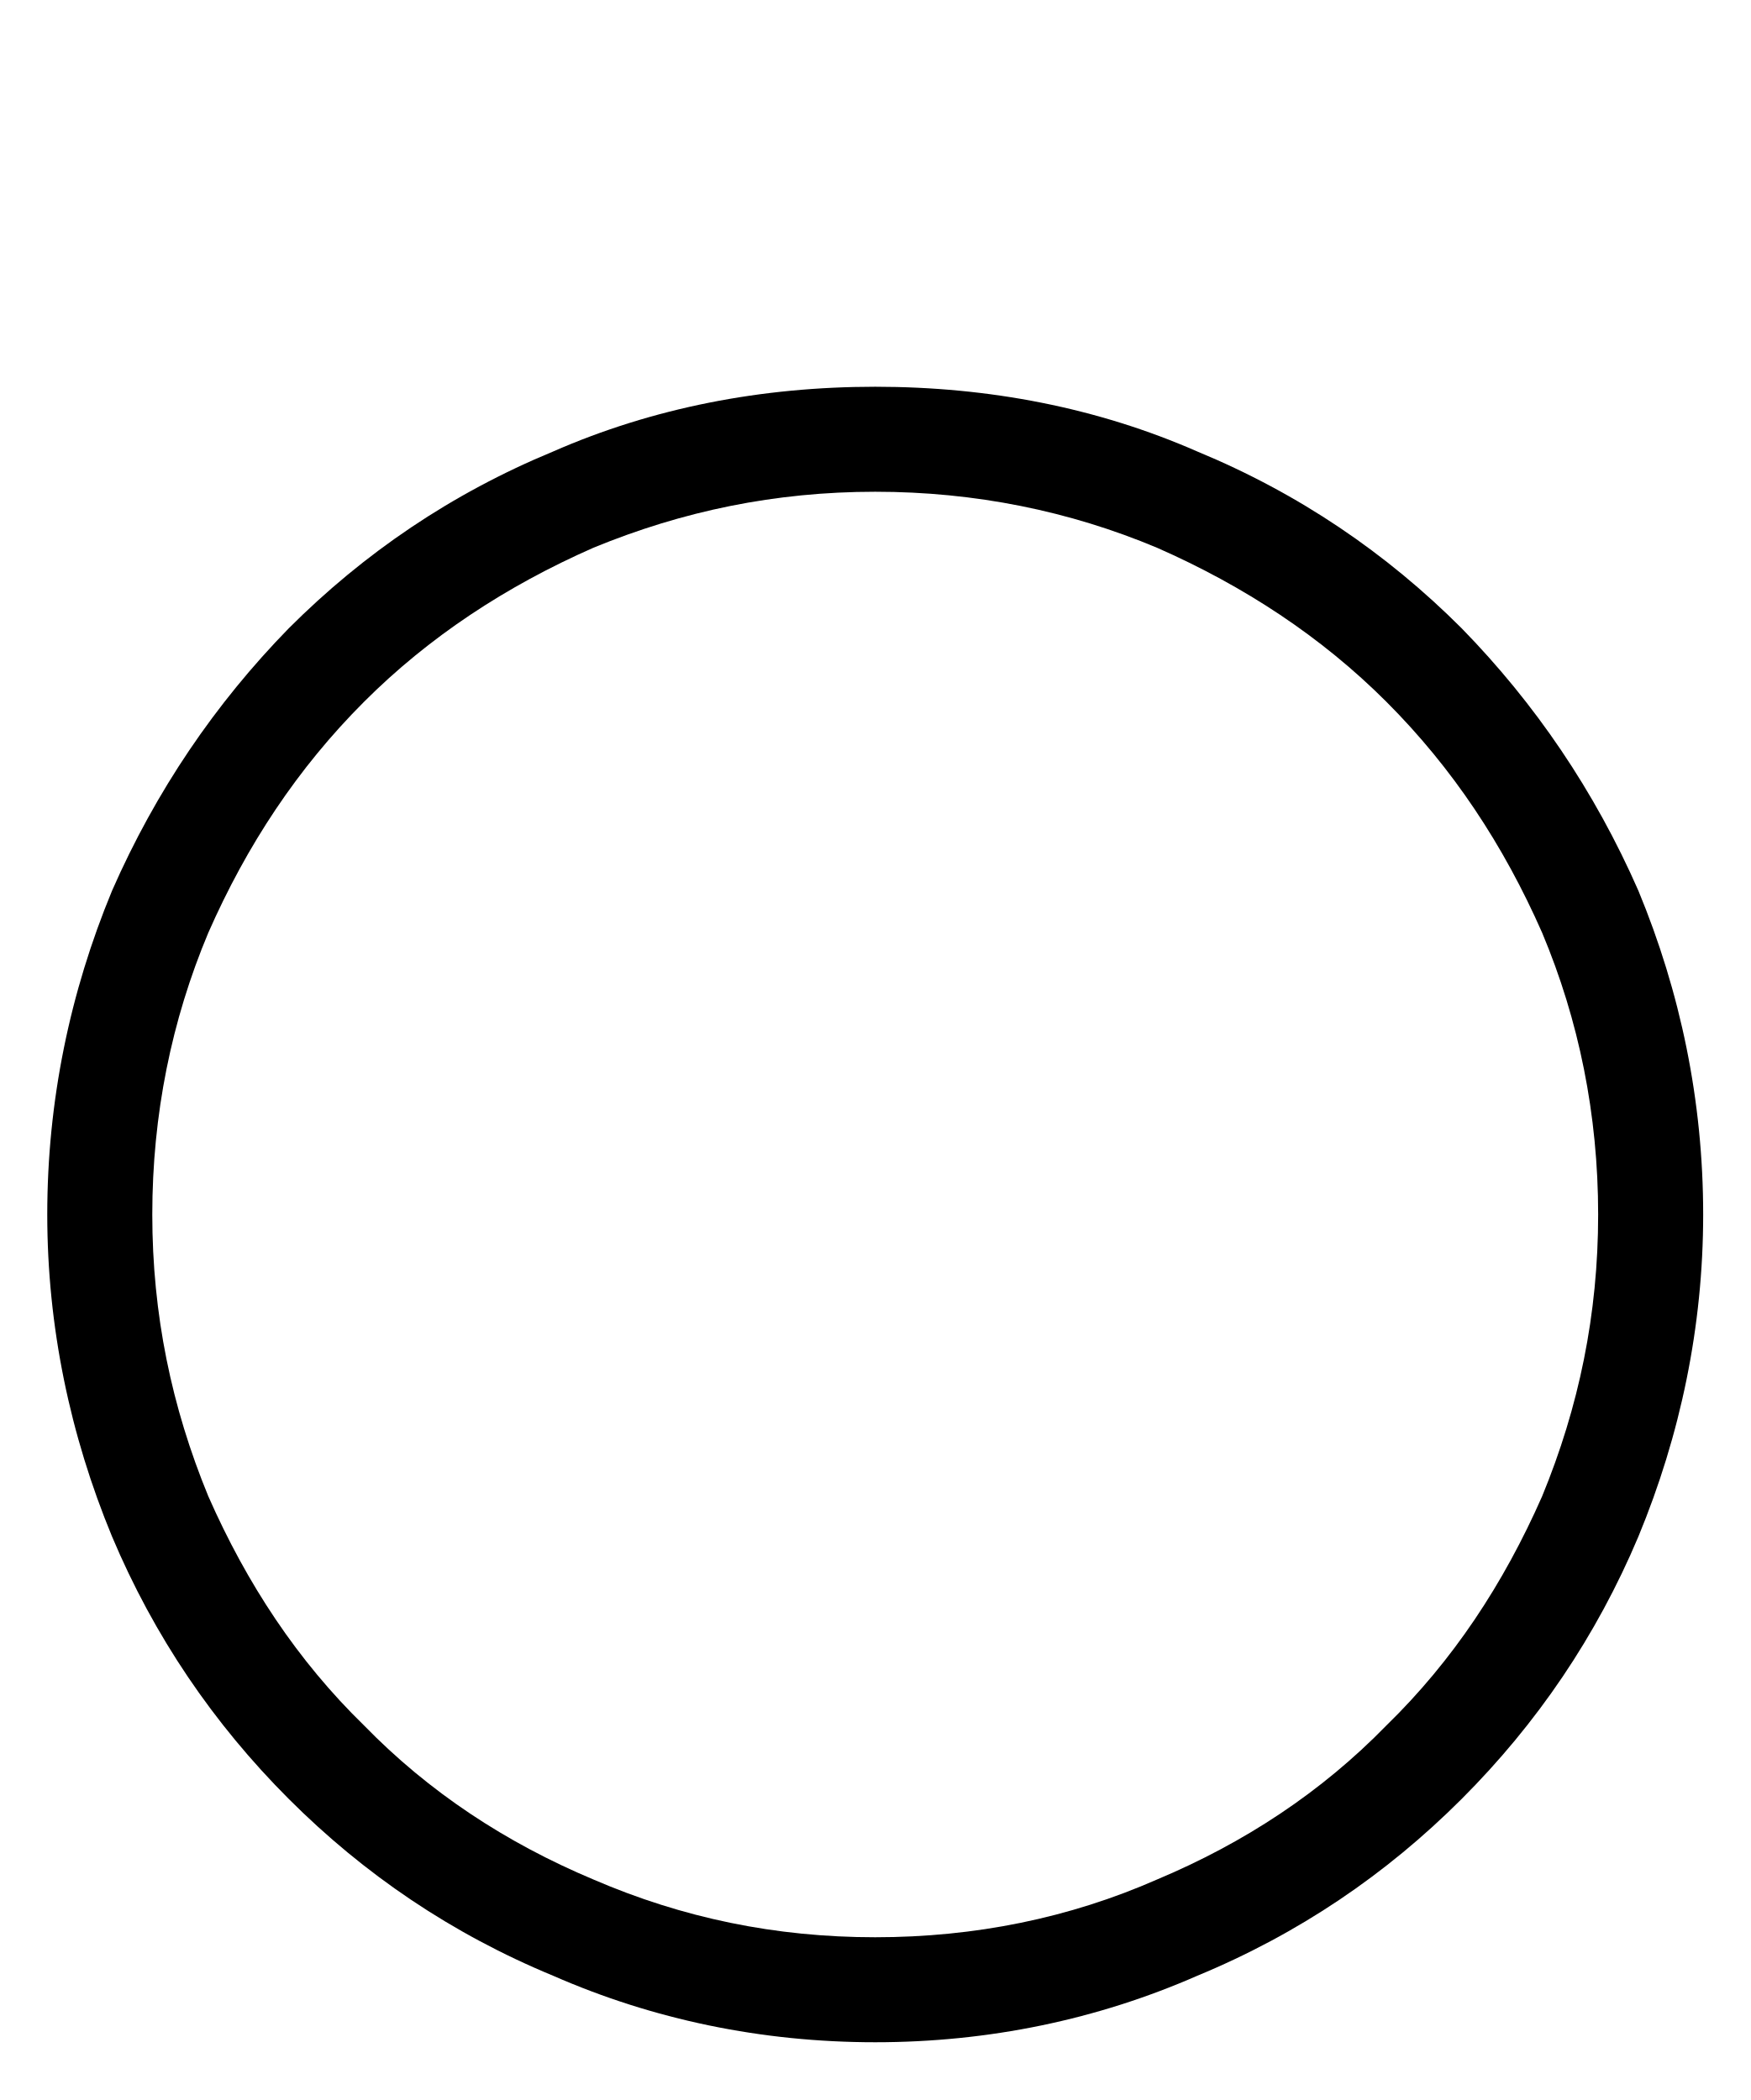
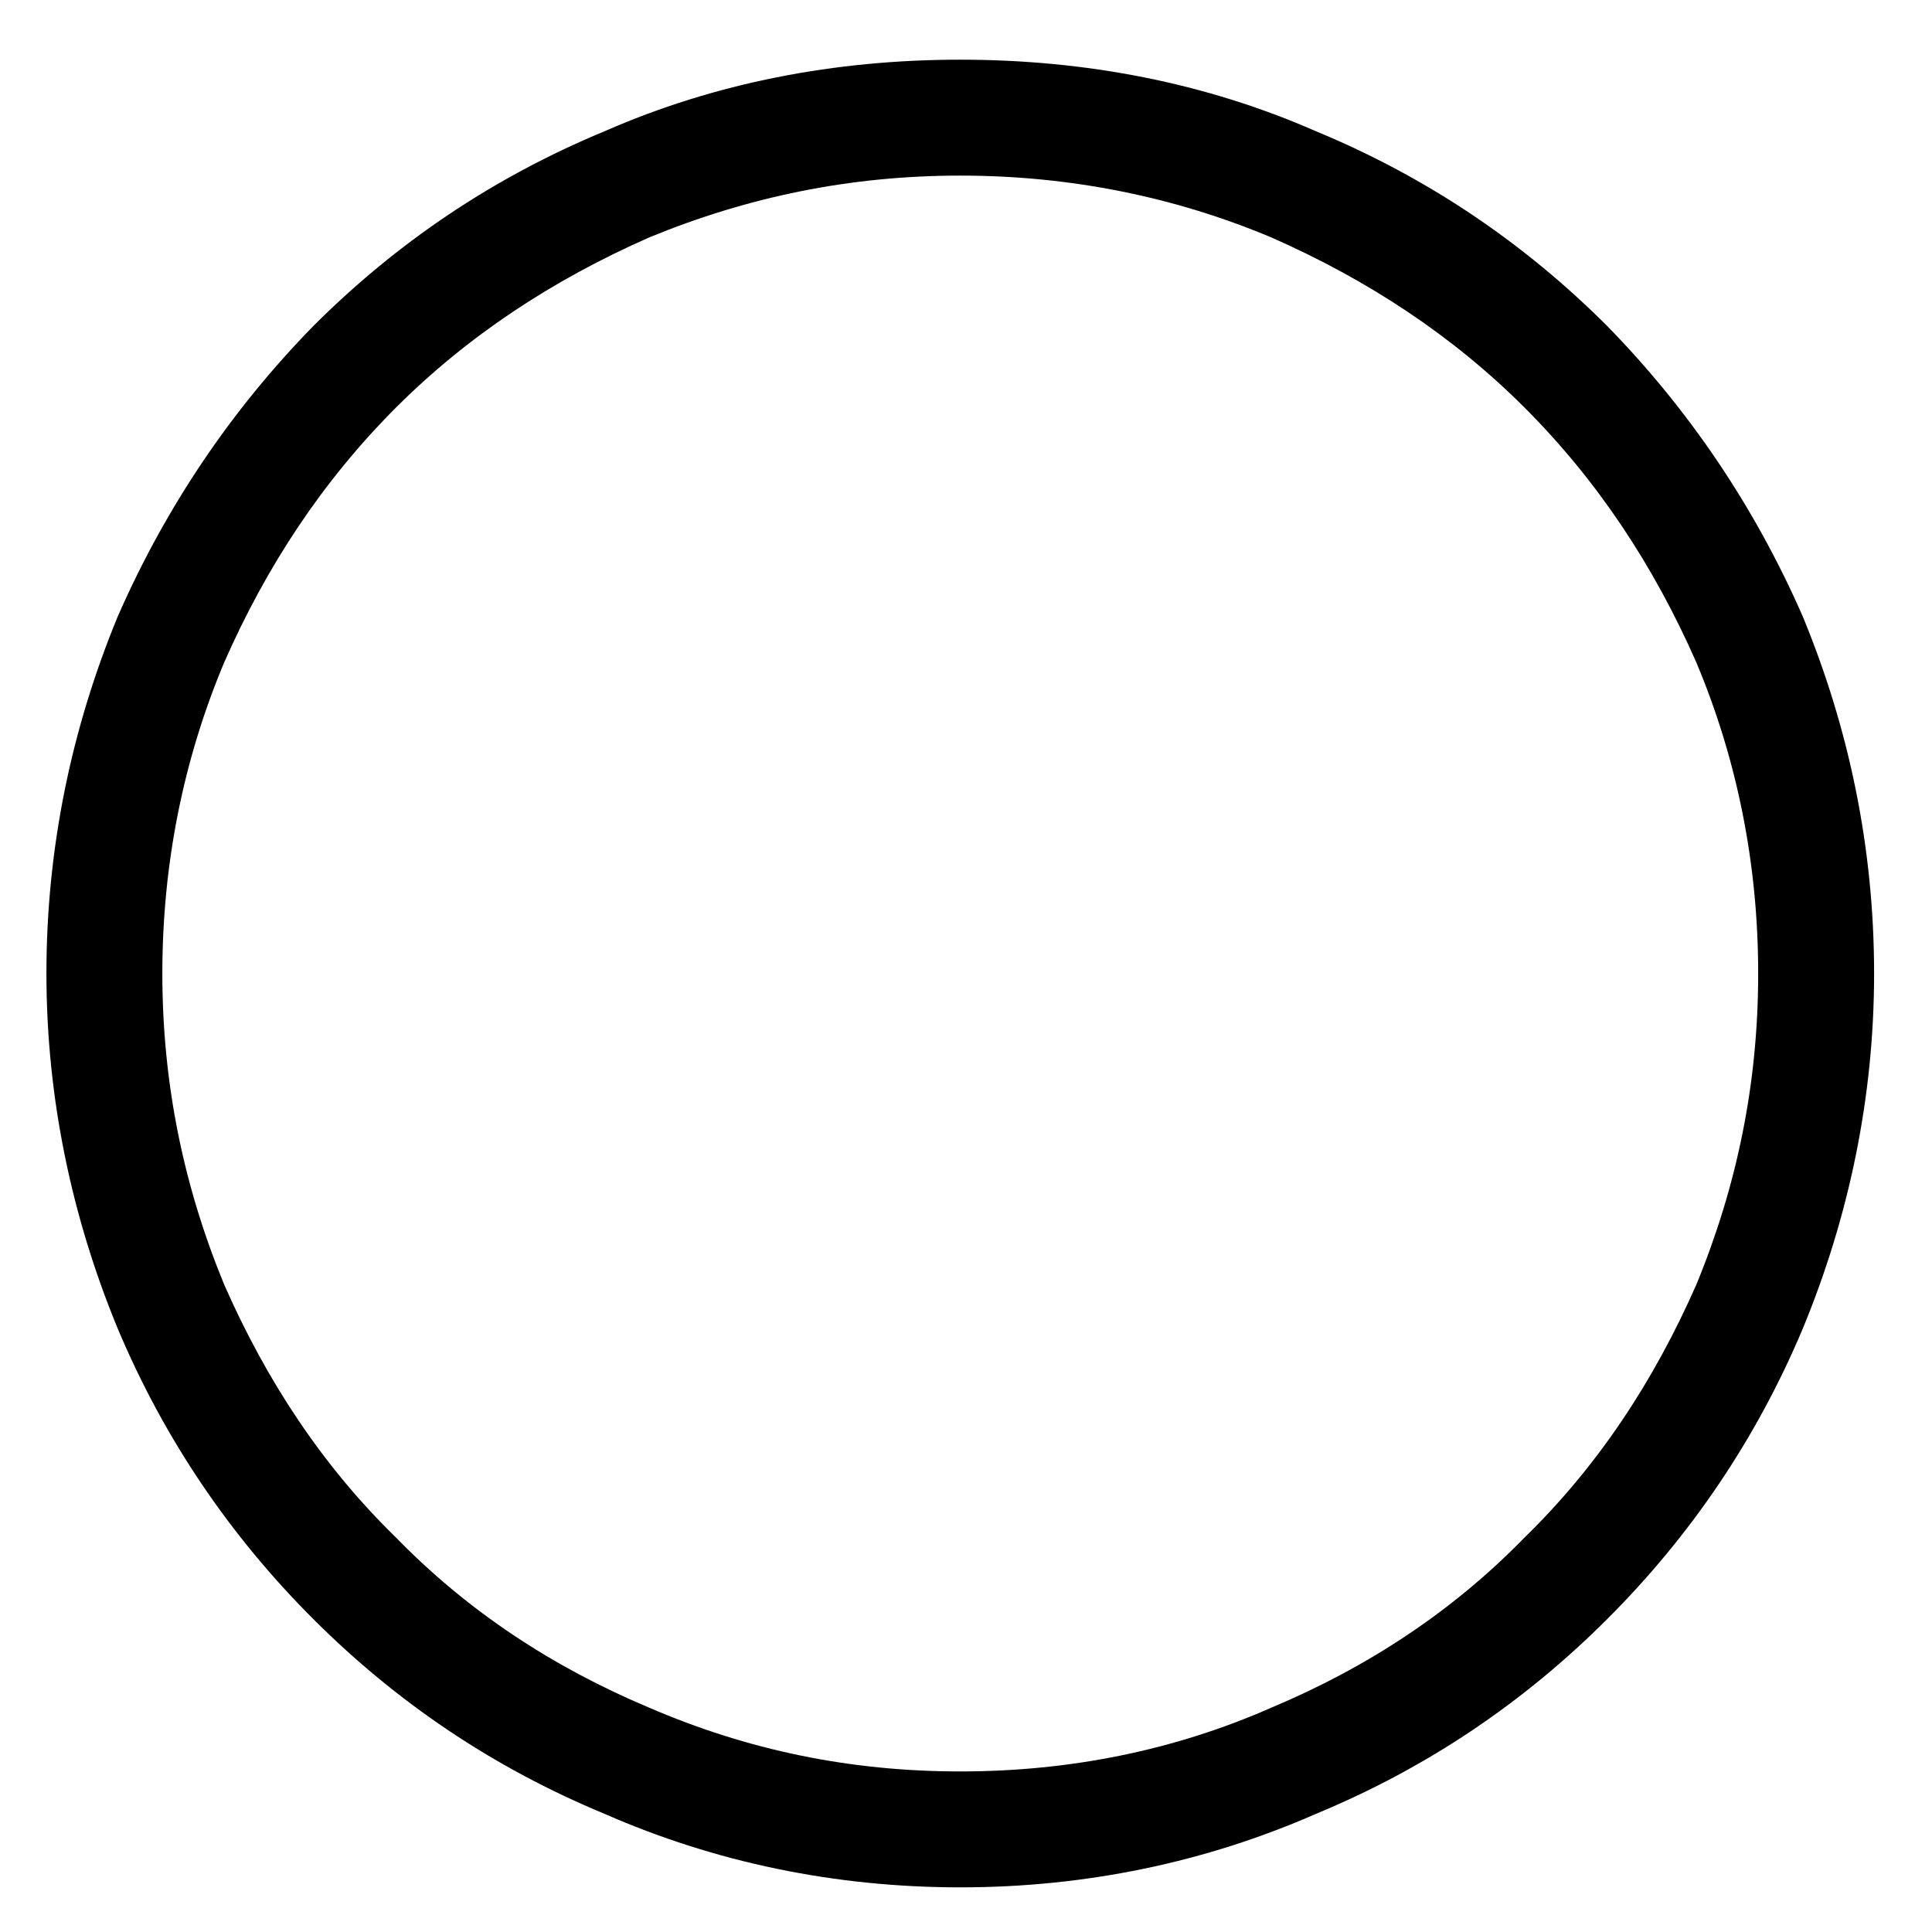
- <svg xmlns="http://www.w3.org/2000/svg" version="1.0" id="glyph_Z" x="0px" y="0px" width="100px" height="120px">
+ <svg xmlns="http://www.w3.org/2000/svg" version="1.0" id="glyph_Z" x="0px" y="0px" width="100px" height="100px" viewBox="0.297 19.011 100 100">
  <g id="Z">
    <path style="fill:#000000;stroke-width:0px" d="M93.6 50.9 C91.1 45.2 87.7 40.2 83.5 35.9 C79.2 31.6 74.2 28.2 68.4 25.8 C62.7 23.3 56.5 22.1 50 22.1 C43.5 22.1 37.3 23.3 31.6 25.8 C25.8 28.2 20.8 31.6 16.5 35.9 C12.3 40.2 8.9 45.2 6.4 50.9 C4 56.7 2.7 62.9 2.7 69.4 C2.7 75.8 4 82 6.4 87.8 C8.8 93.5 12.2 98.5 16.5 102.8 C20.8 107.1 25.8 110.5 31.6 112.9 C37.3 115.4 43.5 116.7 50 116.7 C56.5 116.7 62.7 115.4 68.4 112.9 C74.2 110.5 79.2 107.1 83.5 102.8 C87.8 98.5 91.2 93.5 93.6 87.8 C96 82 97.3 75.8 97.3 69.4 C97.3 62.9 96 56.7 93.6 50.9 zM88.1 85.5 C85.9 90.5 83 94.9 79.2 98.6 C75.5 102.4 71.1 105.3 66.1 107.4 C61.1 109.6 55.7 110.7 50 110.7 C44.3 110.7 39 109.6 33.9 107.4 C28.9 105.3 24.5 102.4 20.8 98.6 C17 94.9 14.1 90.5 11.9 85.5 C9.8 80.4 8.7 75.1 8.7 69.4 C8.7 63.7 9.8 58.3 11.9 53.3 C14.1 48.3 17 43.9 20.8 40.1 C24.5 36.4 28.9 33.5 33.9 31.3 C39 29.2 44.3 28.1 50 28.1 C55.7 28.1 61.1 29.2 66.1 31.3 C71.1 33.5 75.5 36.4 79.2 40.1 C83 43.9 85.9 48.3 88.1 53.3 C90.2 58.3 91.3 63.7 91.3 69.4 C91.3 75.1 90.2 80.4 88.1 85.5 z" id="path_Z_0" />
  </g>
</svg>
